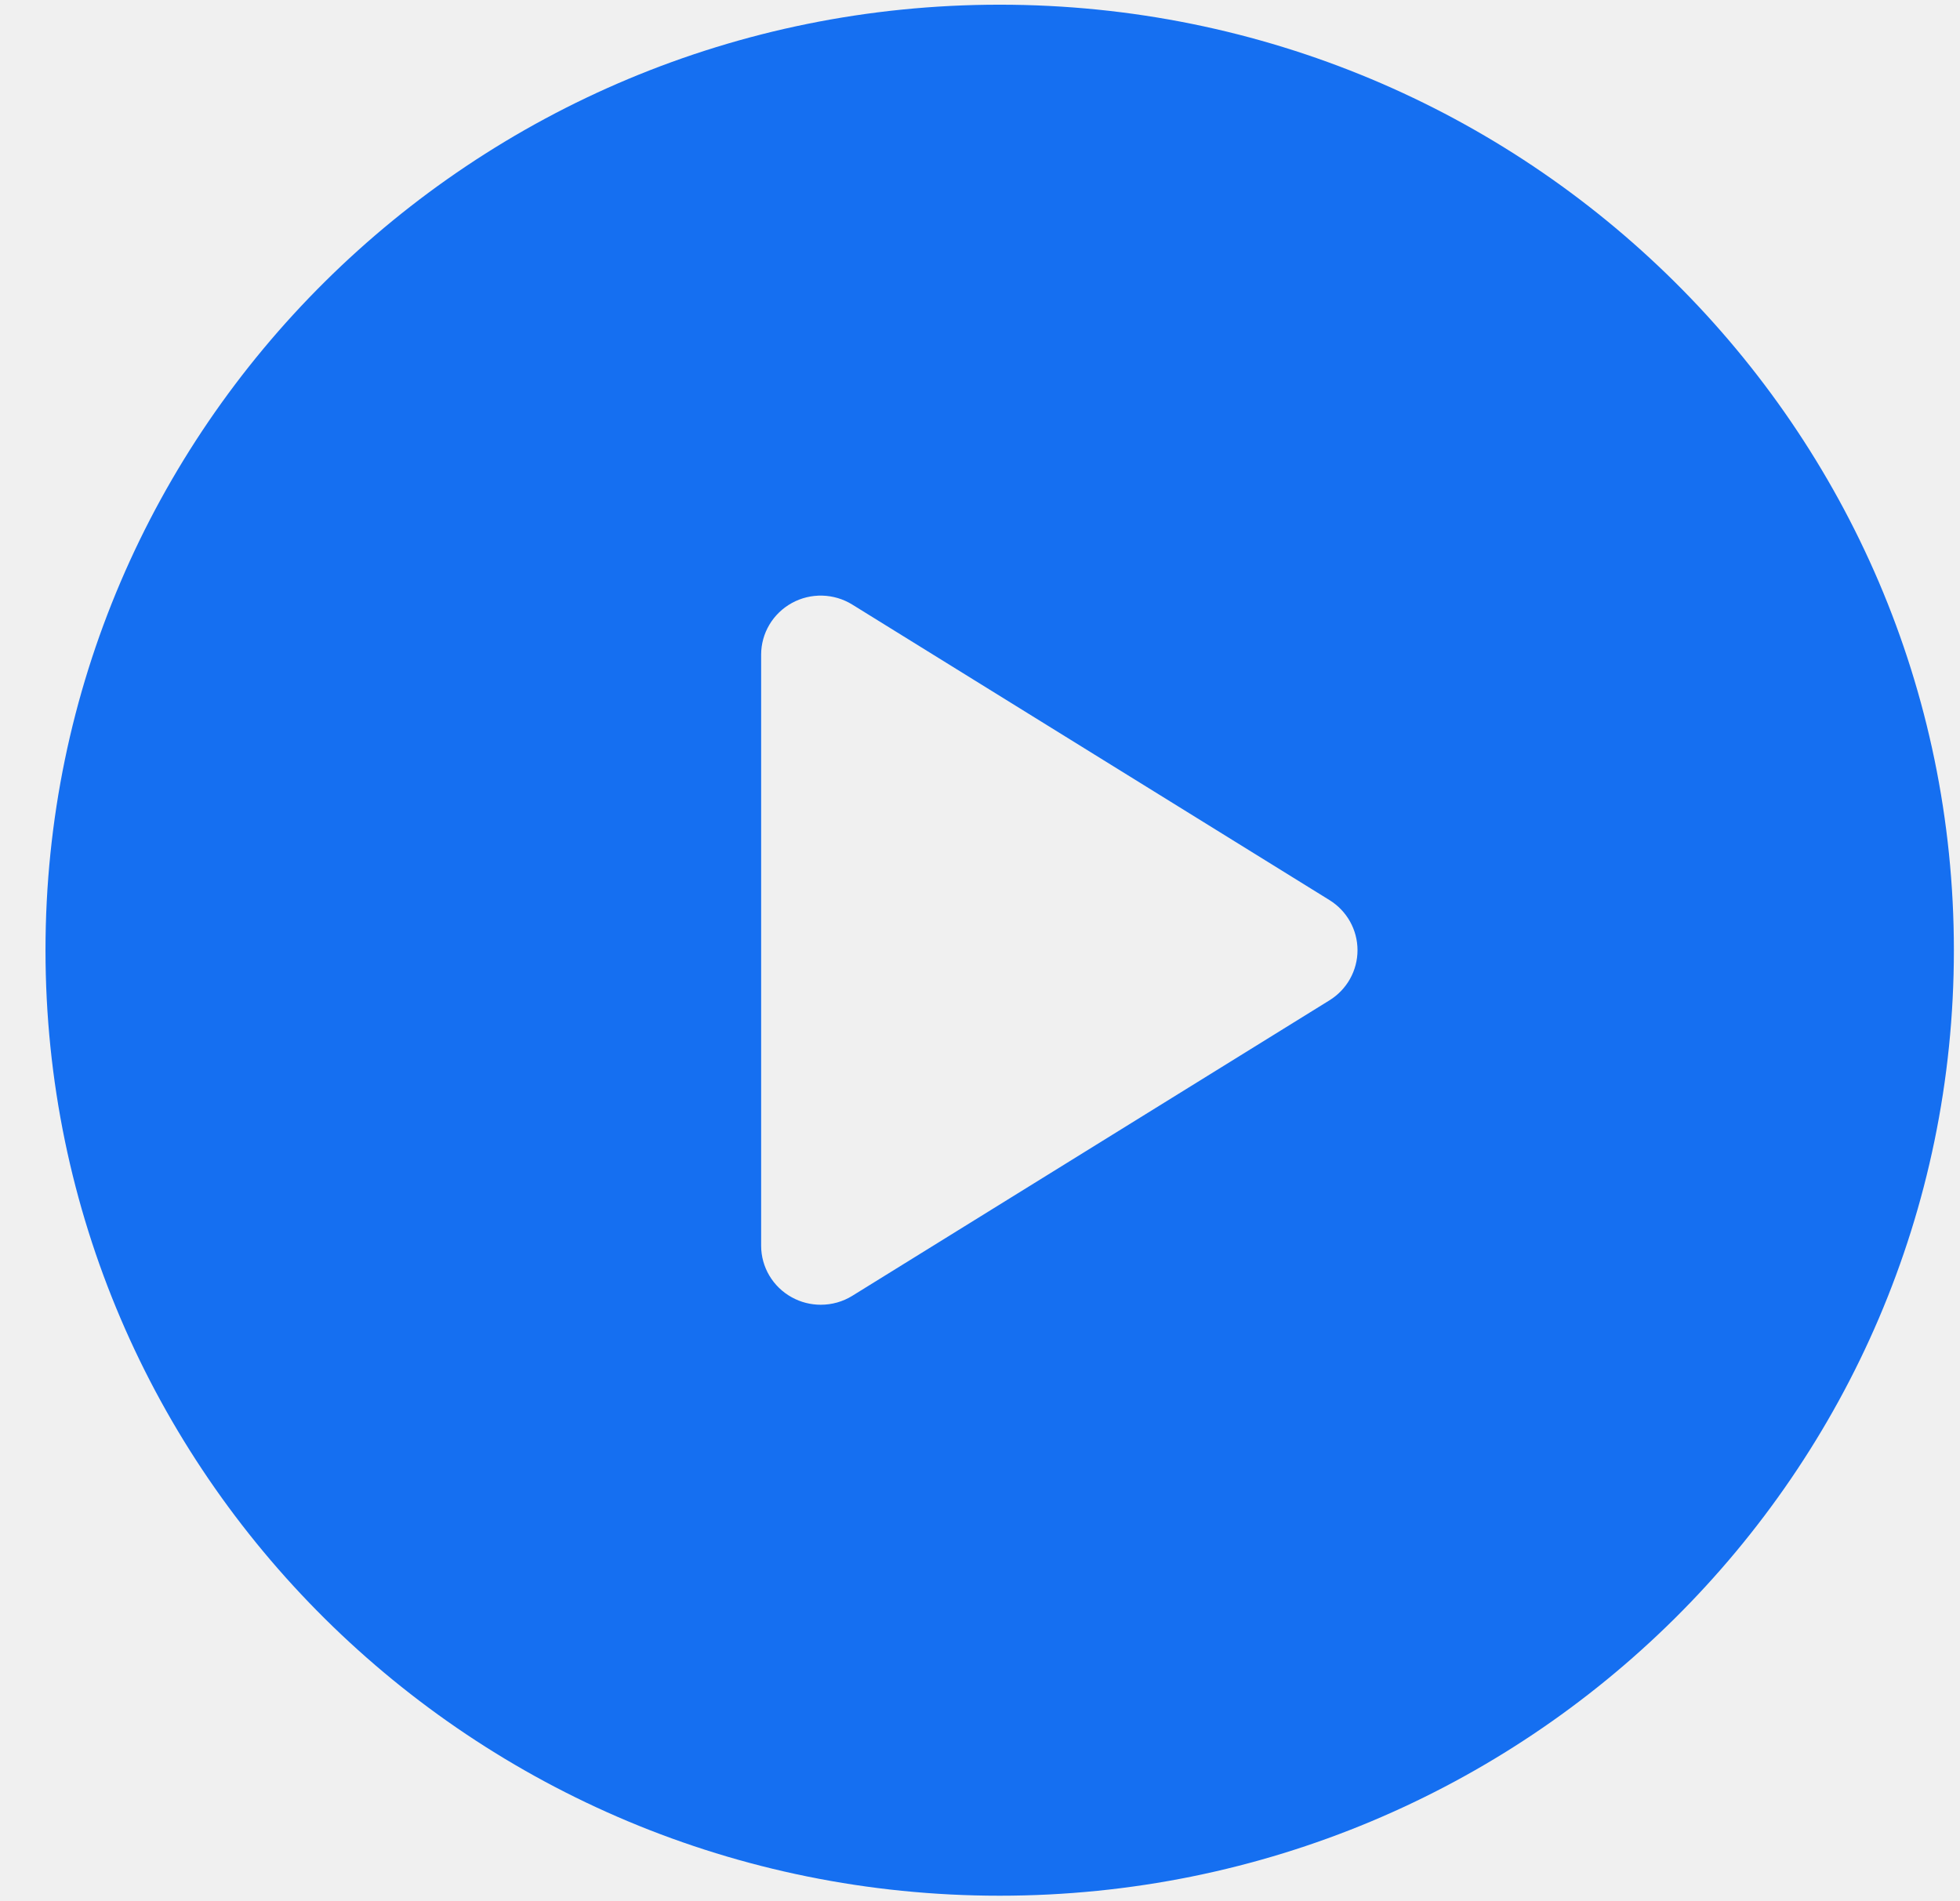
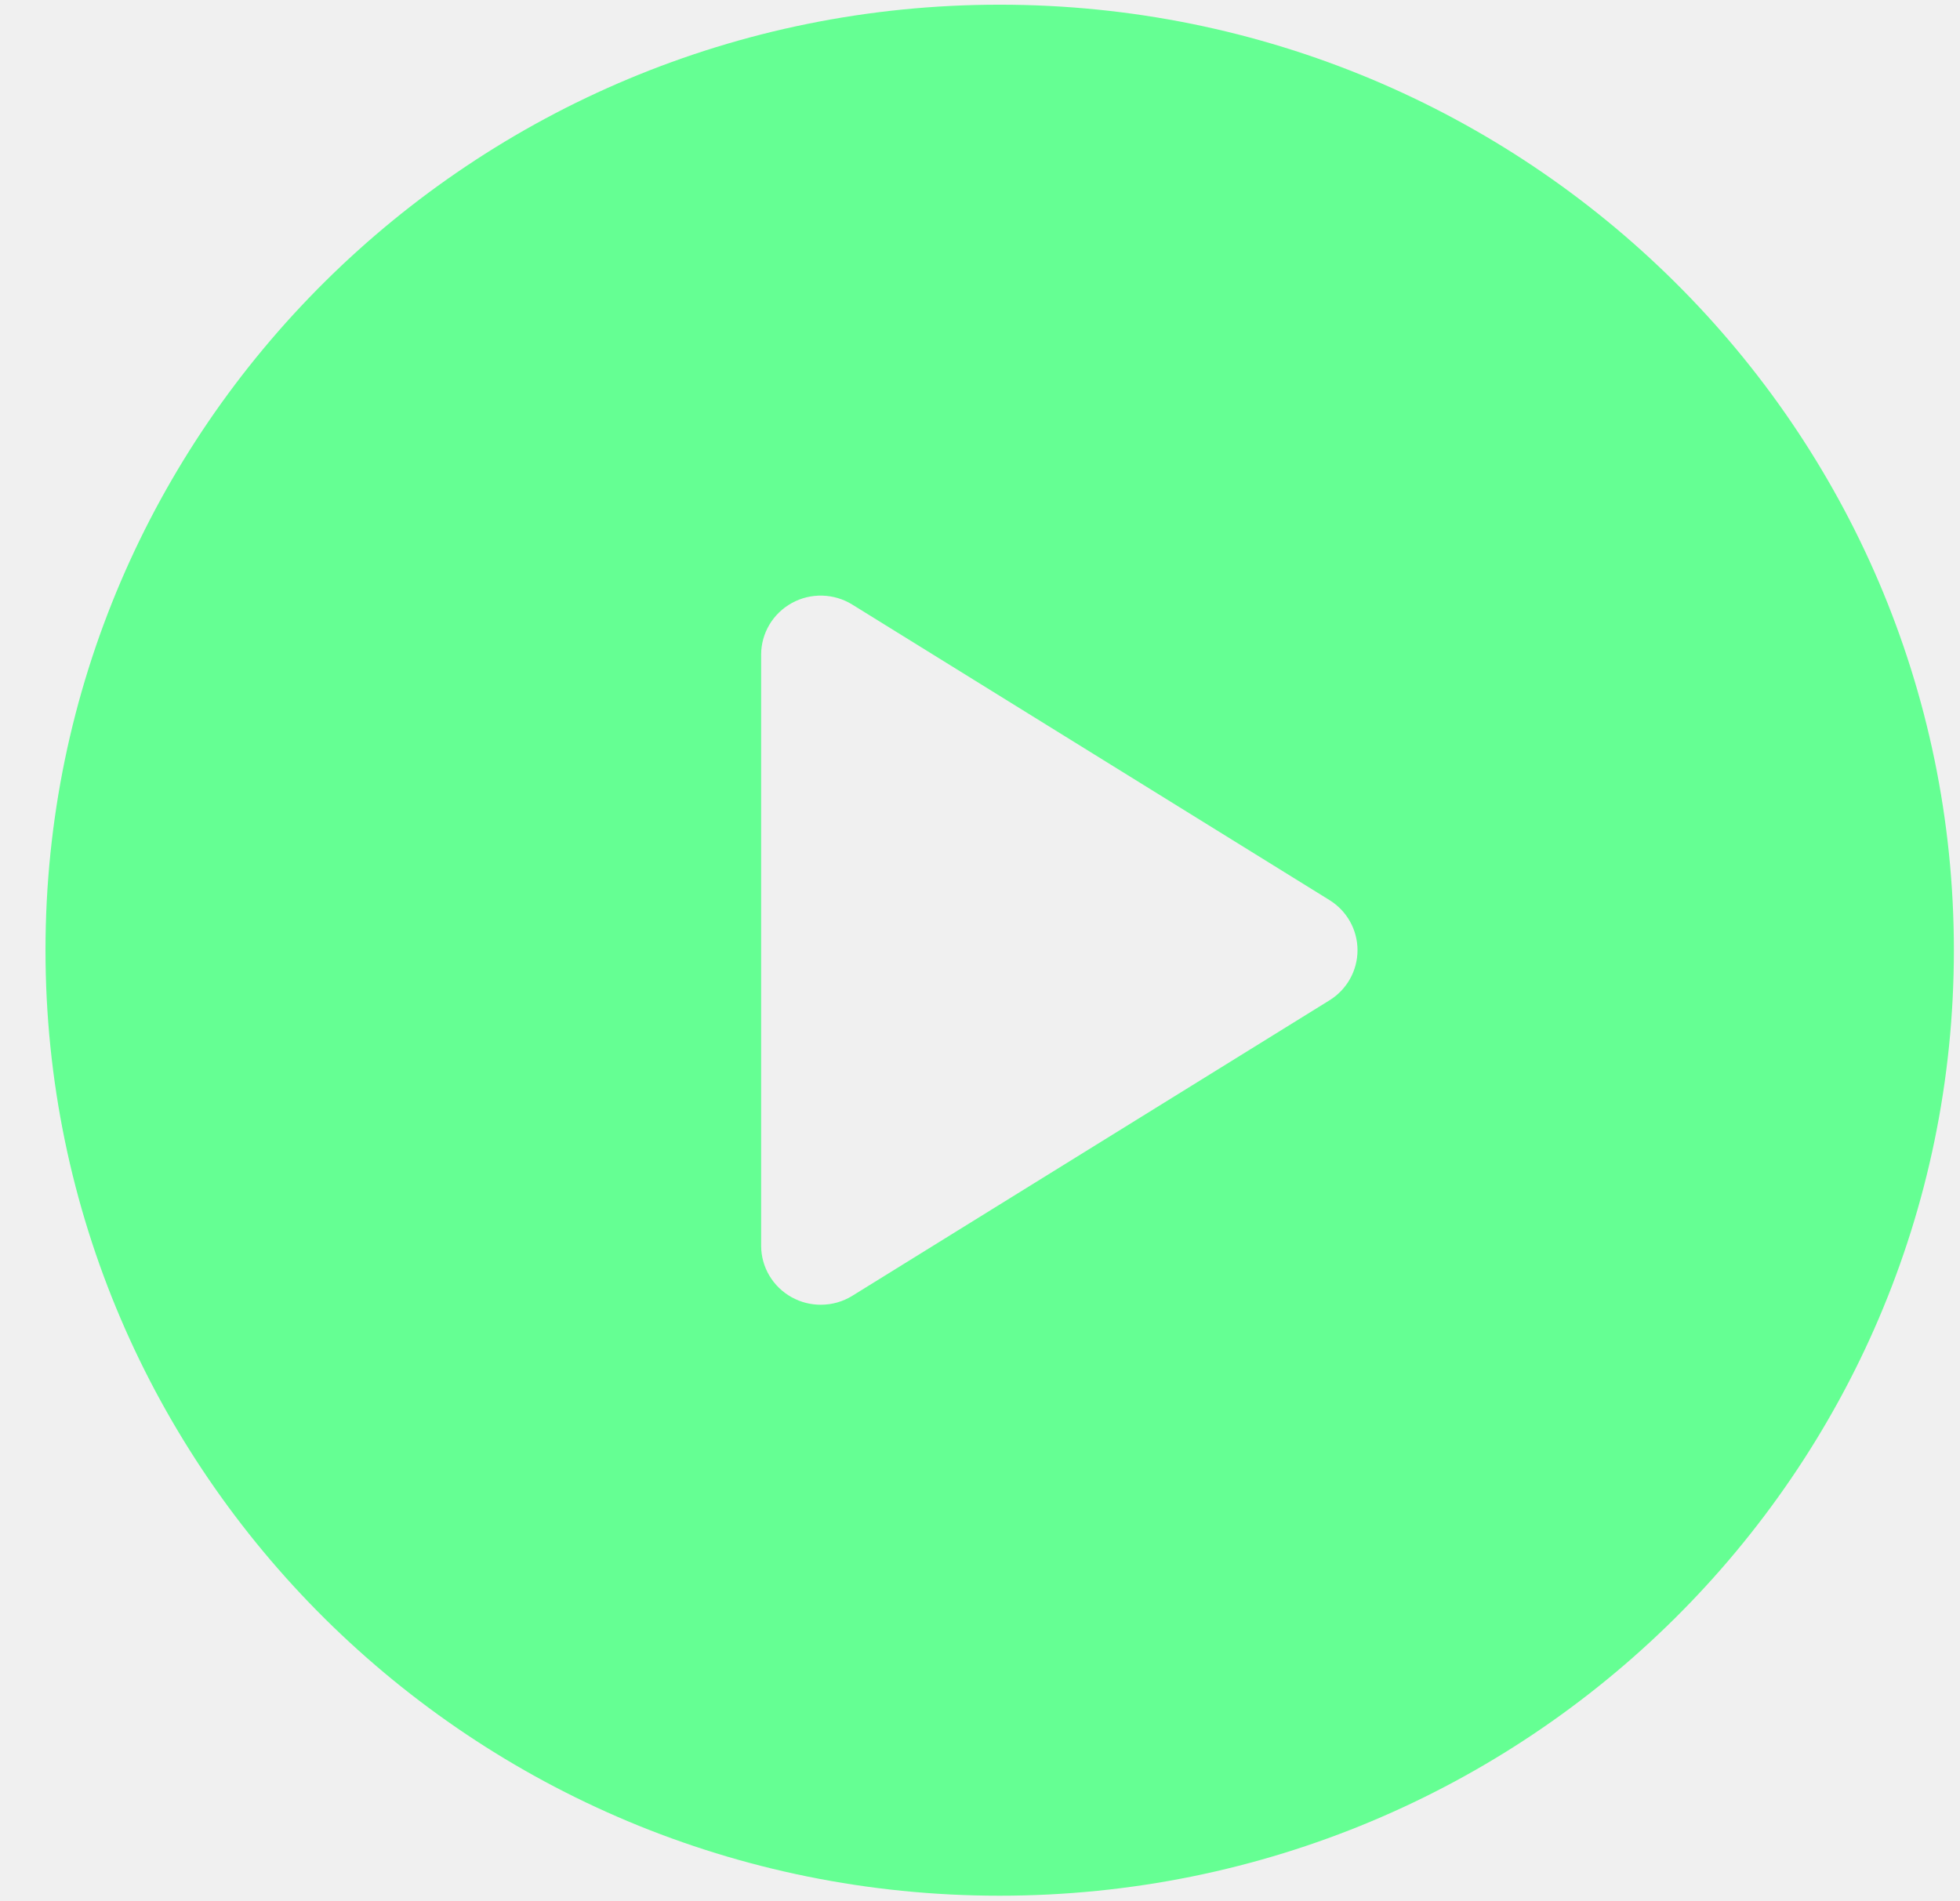
<svg xmlns="http://www.w3.org/2000/svg" width="33" height="32" viewBox="0 0 33 32" fill="none">
  <g id="free-icon-play-button-109197 1">
-     <g clip-path="url(#clip0_390_9717)">
-       <path id="Vector" d="M16.831 0.079C7.959 0.079 0.766 7.207 0.766 16C0.766 24.793 7.959 31.921 16.831 31.921C25.704 31.921 32.897 24.793 32.897 16C32.897 7.207 25.704 0.079 16.831 0.079ZM22.384 16.844L14.351 21.819C14.189 21.92 14.004 21.97 13.819 21.97C13.652 21.97 13.484 21.929 13.332 21.845C13.013 21.67 12.815 21.337 12.815 20.975V11.024C12.815 10.662 13.013 10.33 13.332 10.154C13.651 9.978 14.042 9.989 14.351 10.181L22.384 15.156C22.678 15.338 22.856 15.657 22.856 16C22.856 16.343 22.678 16.662 22.384 16.844Z" fill="#156FF1" />
+     <g clip-path="url(#clip0_427_3445)">
+       <path id="Vector" d="M16.831 0.079C7.959 0.079 0.766 7.207 0.766 16C0.766 24.793 7.959 31.921 16.831 31.921C25.704 31.921 32.897 24.793 32.897 16C32.897 7.207 25.704 0.079 16.831 0.079ZM22.384 16.844L14.351 21.819C14.189 21.92 14.004 21.97 13.819 21.97C13.652 21.97 13.484 21.929 13.332 21.845C13.013 21.67 12.815 21.337 12.815 20.975V11.024C12.815 10.662 13.013 10.33 13.332 10.154C13.651 9.978 14.042 9.989 14.351 10.181L22.384 15.156C22.678 15.338 22.856 15.657 22.856 16C22.856 16.343 22.678 16.662 22.384 16.844Z" fill="#65FF93" />
    </g>
  </g>
  <defs>
-     <clipPath id="clip0_390_9717">
+     <clipPath id="clip0_427_3445">
      <rect x="0.766" y="0.079" width="32.132" height="31.842" rx="8" fill="white" />
    </clipPath>
  </defs>
</svg>
